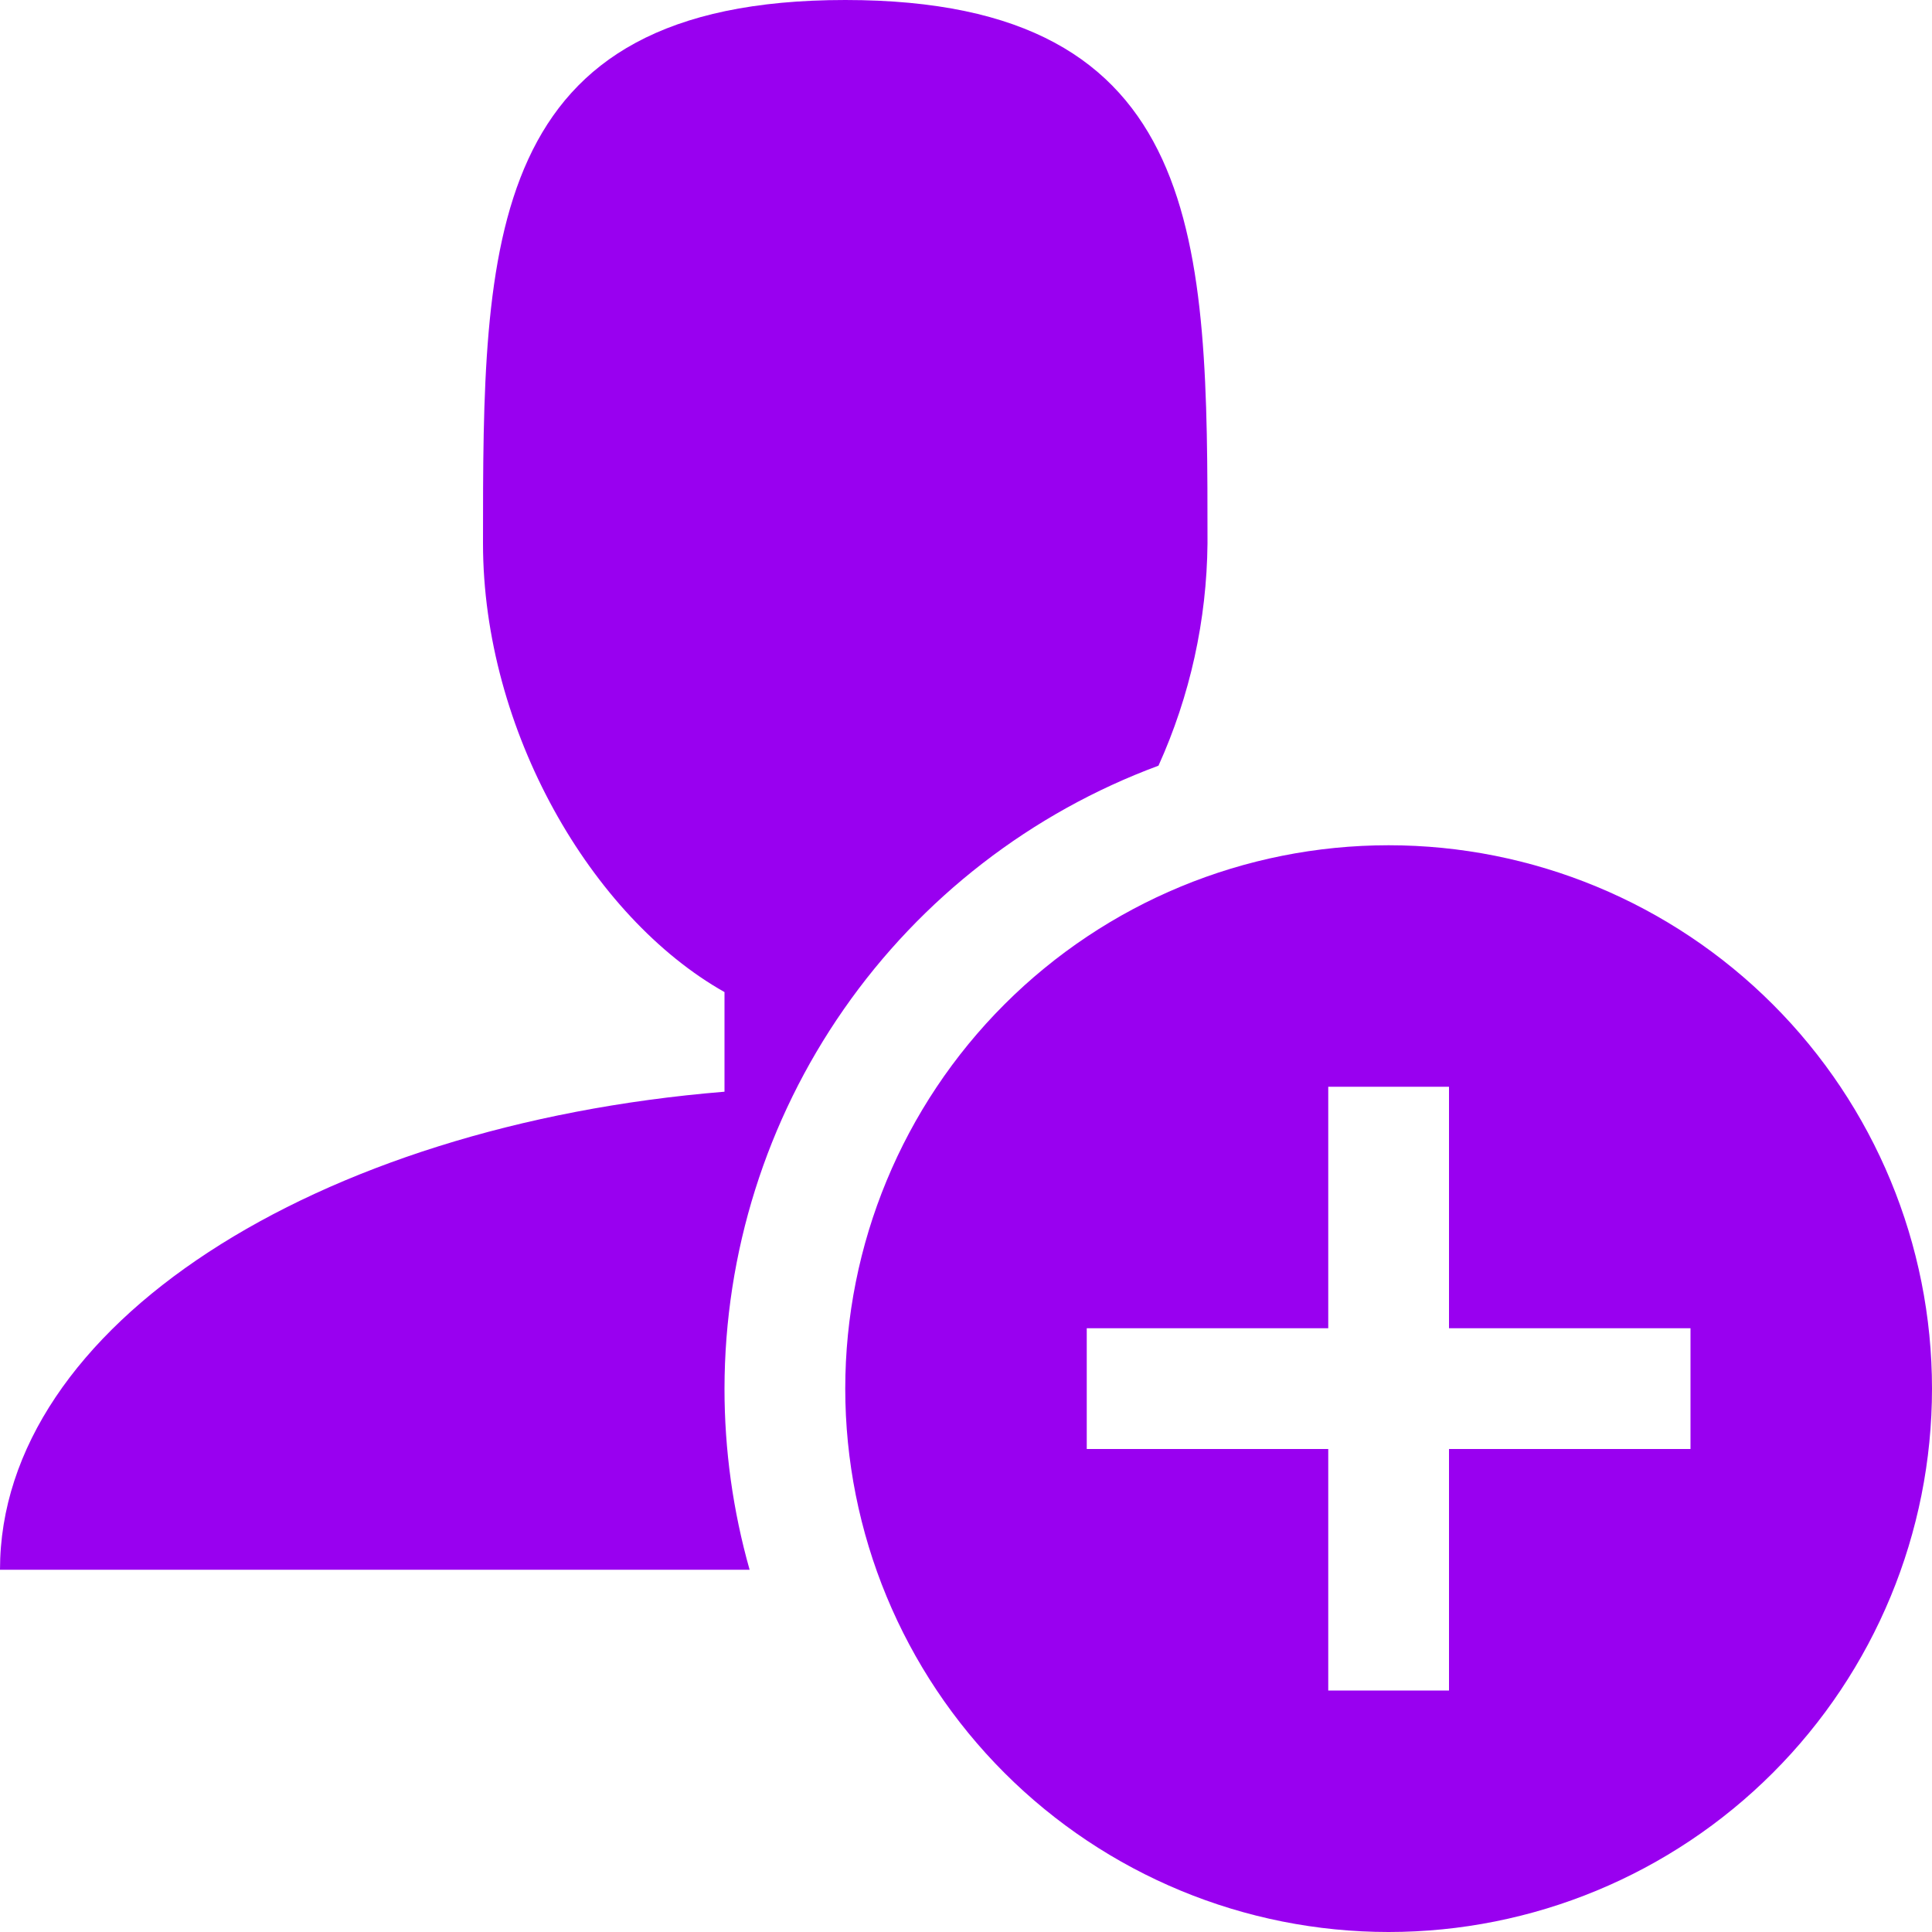
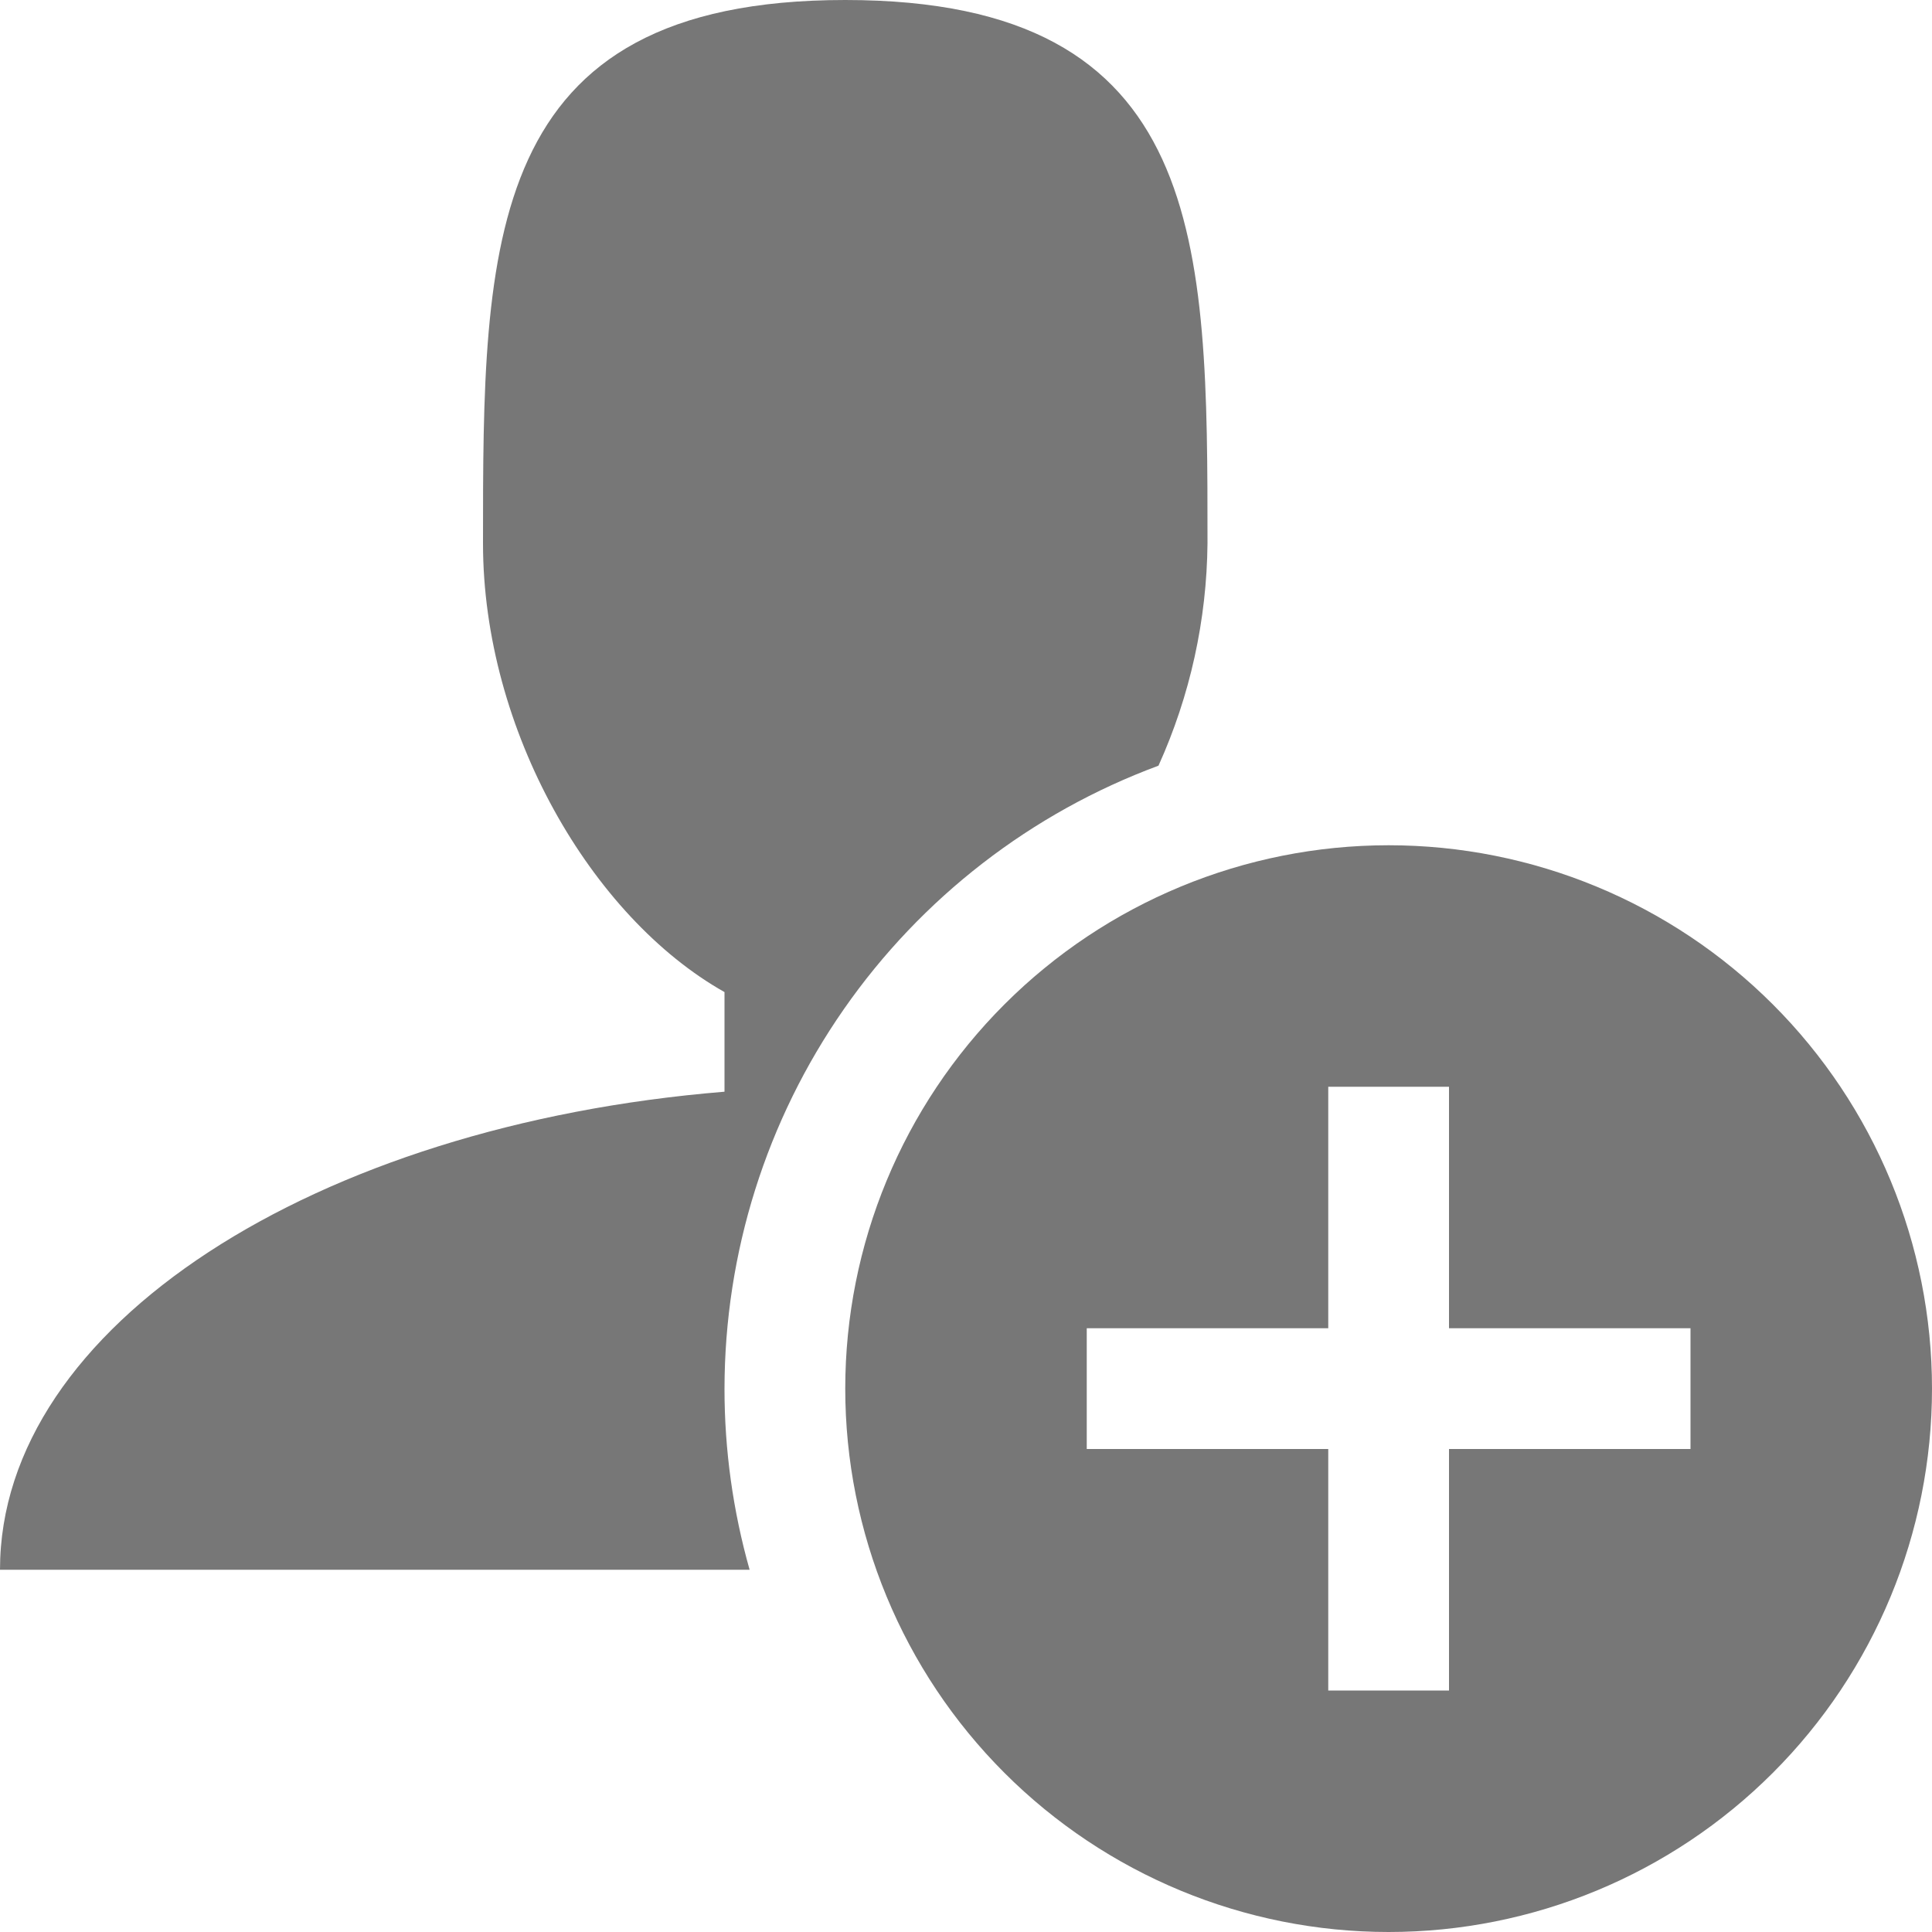
- <svg xmlns="http://www.w3.org/2000/svg" id="SvgjsSvg1998" width="288" height="288" version="1.1">
-   <defs id="SvgjsDefs1999" />
-   <g id="SvgjsG2000">
-     <svg width="288" height="288" fill="none" viewBox="0 0 76 76">
-       <path fill="#9900f0" d="M28.5 54.625C28.506 49.286 30.144 44.078 33.196 39.697C36.247 35.317 40.566 31.975 45.572 30.12C46.815 27.37 47.471 24.392 47.5 21.375C47.5 9.571 47.5 0 33.25 0C19 0 19 9.571 19 21.375C19 28.728 23.265 36.076 28.5 39.026V42.945C12.388 44.261 0 52.179 0 61.75H29.488C28.832 59.432 28.499 57.034 28.5 54.625Z" class="color777 svgShape" />
-       <path fill="#9900f0" d="M54.625 33.25C48.956 33.25 43.519 35.502 39.511 39.511C35.502 43.519 33.25 48.956 33.25 54.625C33.25 60.294 35.502 65.731 39.511 69.739C43.519 73.748 48.956 76 54.625 76C60.294 76 65.731 73.748 69.739 69.739C73.748 65.731 76 60.294 76 54.625C76 48.956 73.748 43.519 69.739 39.511C65.731 35.502 60.294 33.25 54.625 33.25ZM66.5 57H57V66.5H52.25V57H42.75V52.25H52.25V42.75H57V52.25H66.5V57Z" class="color777 svgShape" />
-     </svg>
-   </g>
+ <svg xmlns="http://www.w3.org/2000/svg" width="76" height="76" viewBox="0 0 76 76" fill="none">
+   <path d="M28.5 54.625C28.506 49.286 30.144 44.078 33.196 39.697C36.247 35.317 40.566 31.975 45.572 30.12C46.815 27.37 47.471 24.392 47.5 21.375C47.5 9.571 47.5 0 33.25 0C19 0 19 9.571 19 21.375C19 28.728 23.265 36.076 28.5 39.026V42.945C12.388 44.261 0 52.179 0 61.75H29.488C28.832 59.432 28.499 57.034 28.5 54.625Z" fill="#777777" />
+   <path d="M54.625 33.25C48.956 33.25 43.519 35.502 39.511 39.511C35.502 43.519 33.25 48.956 33.25 54.625C33.25 60.294 35.502 65.731 39.511 69.739C43.519 73.748 48.956 76 54.625 76C60.294 76 65.731 73.748 69.739 69.739C73.748 65.731 76 60.294 76 54.625C76 48.956 73.748 43.519 69.739 39.511C65.731 35.502 60.294 33.25 54.625 33.25ZM66.5 57H57V66.5H52.25V57H42.75V52.25H52.25V42.75H57V52.25H66.5V57Z" fill="#777777" />
</svg>
